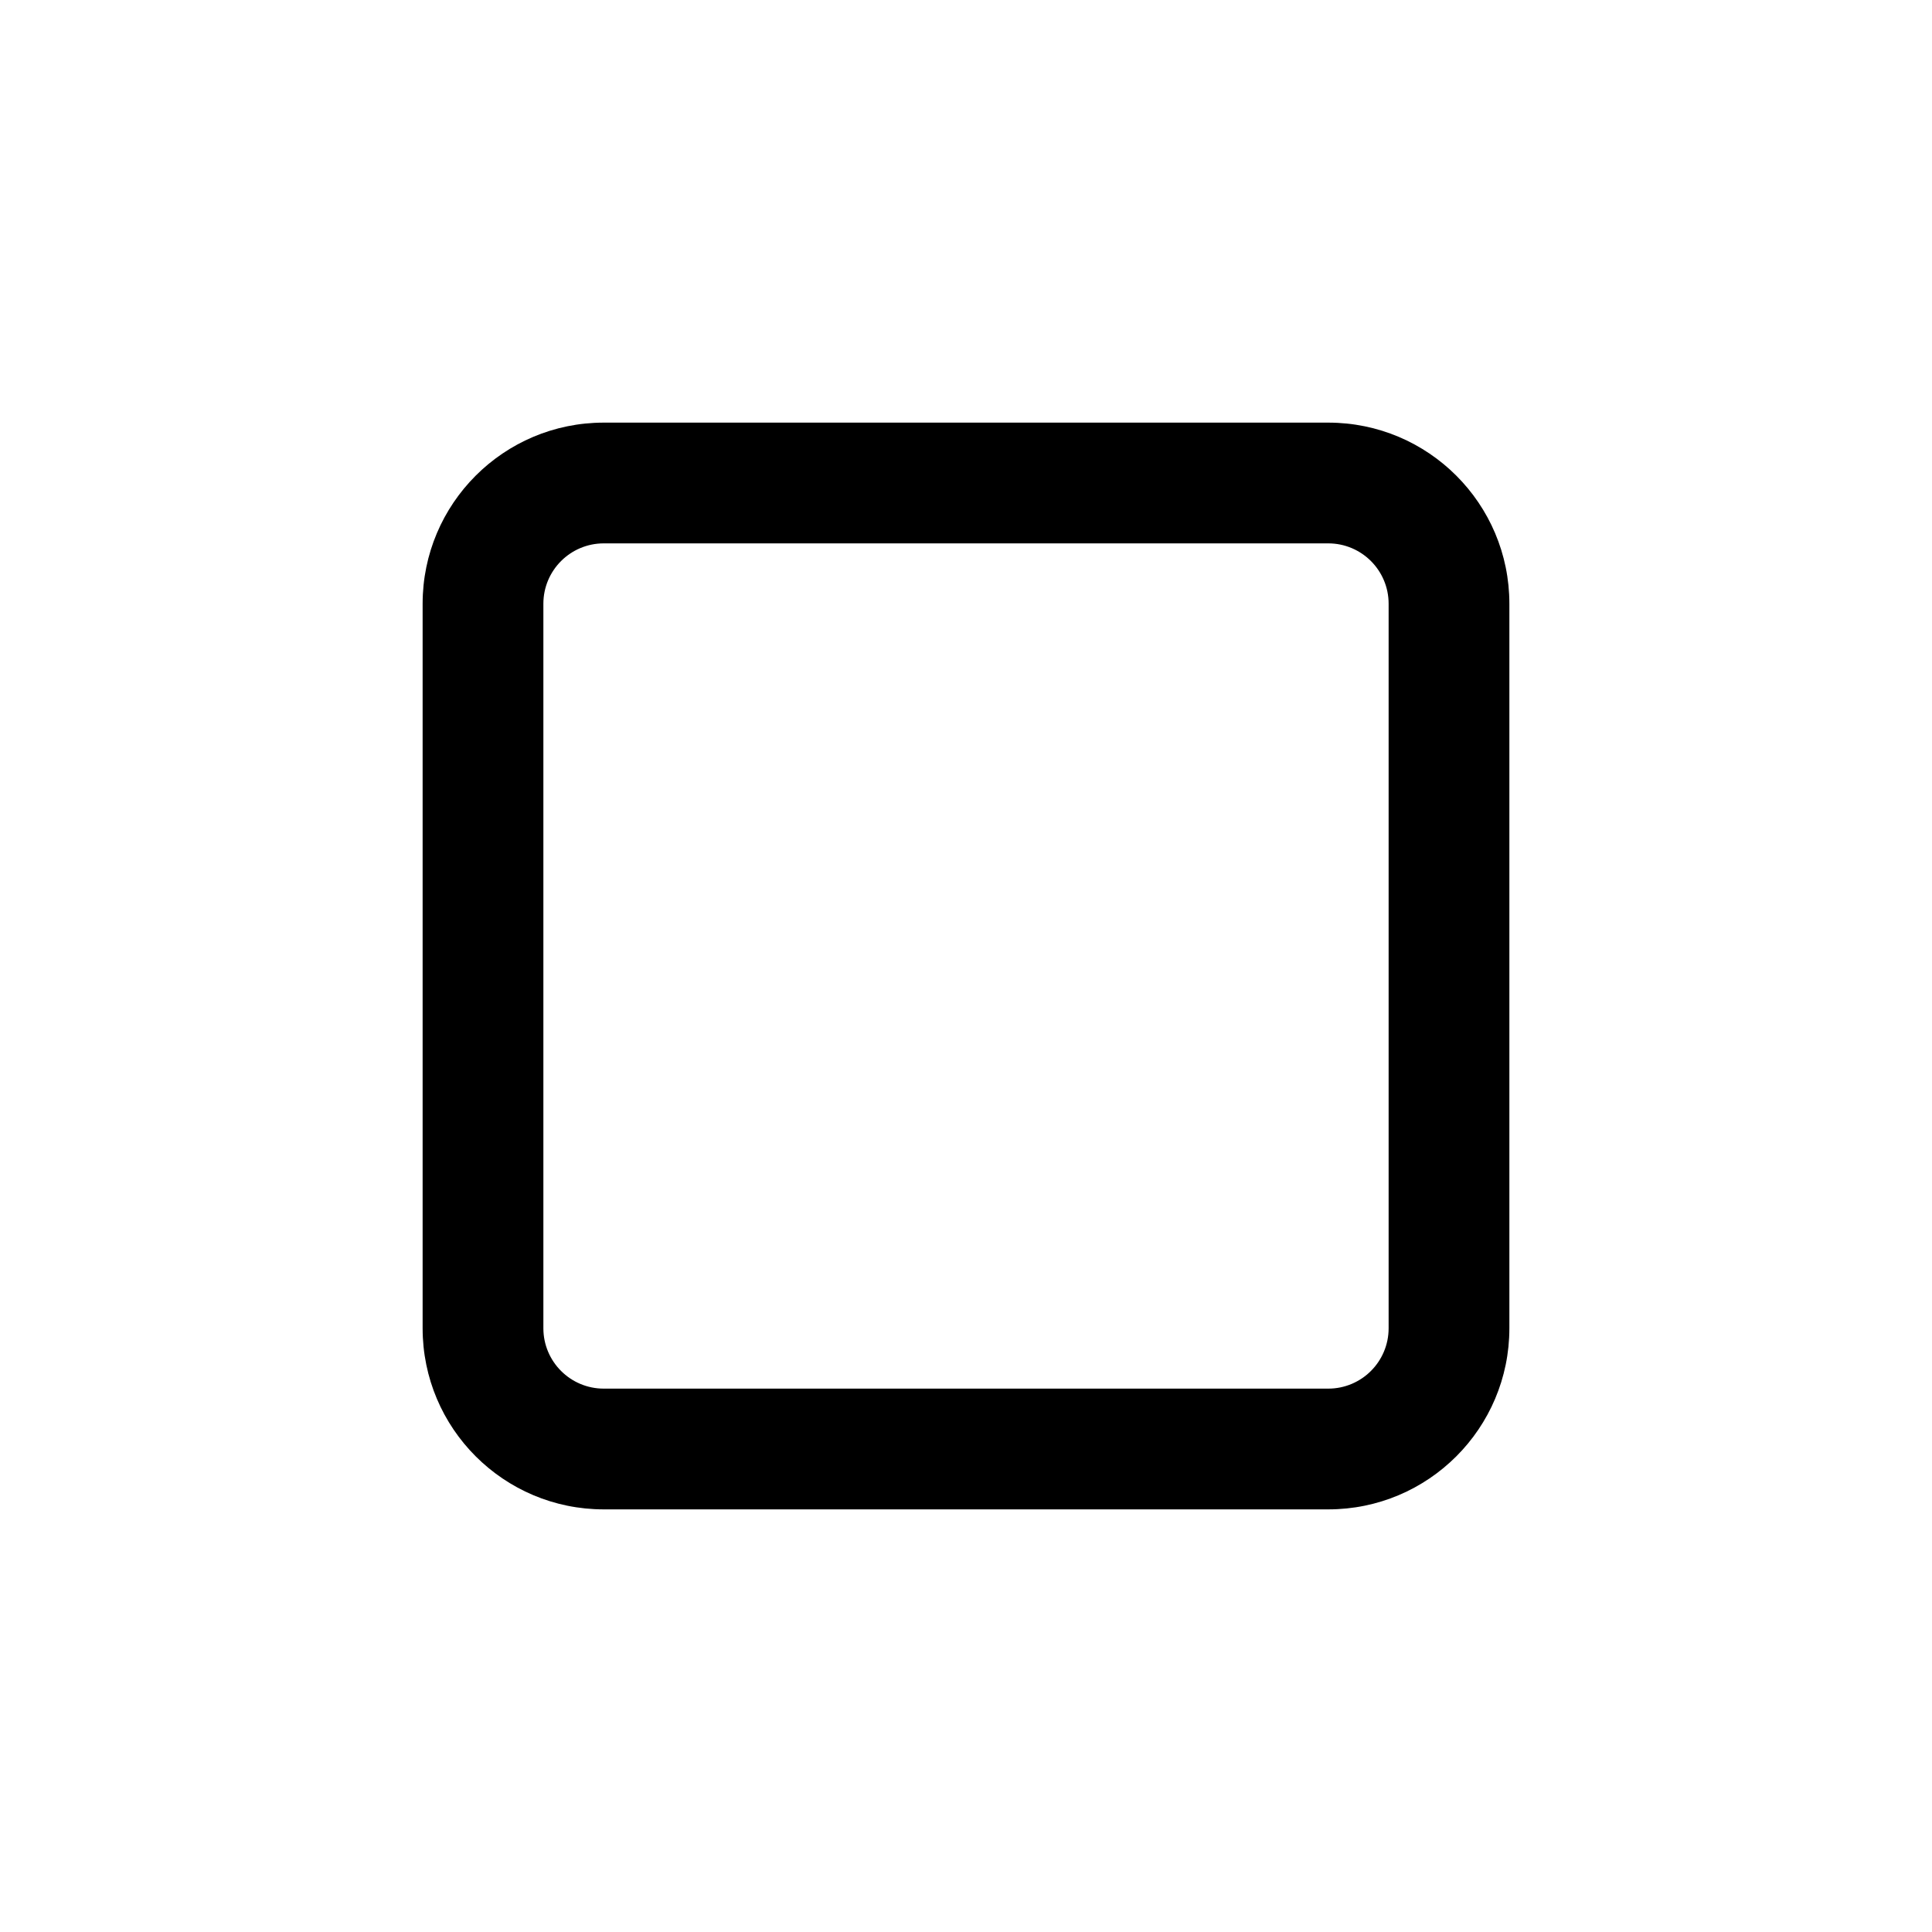
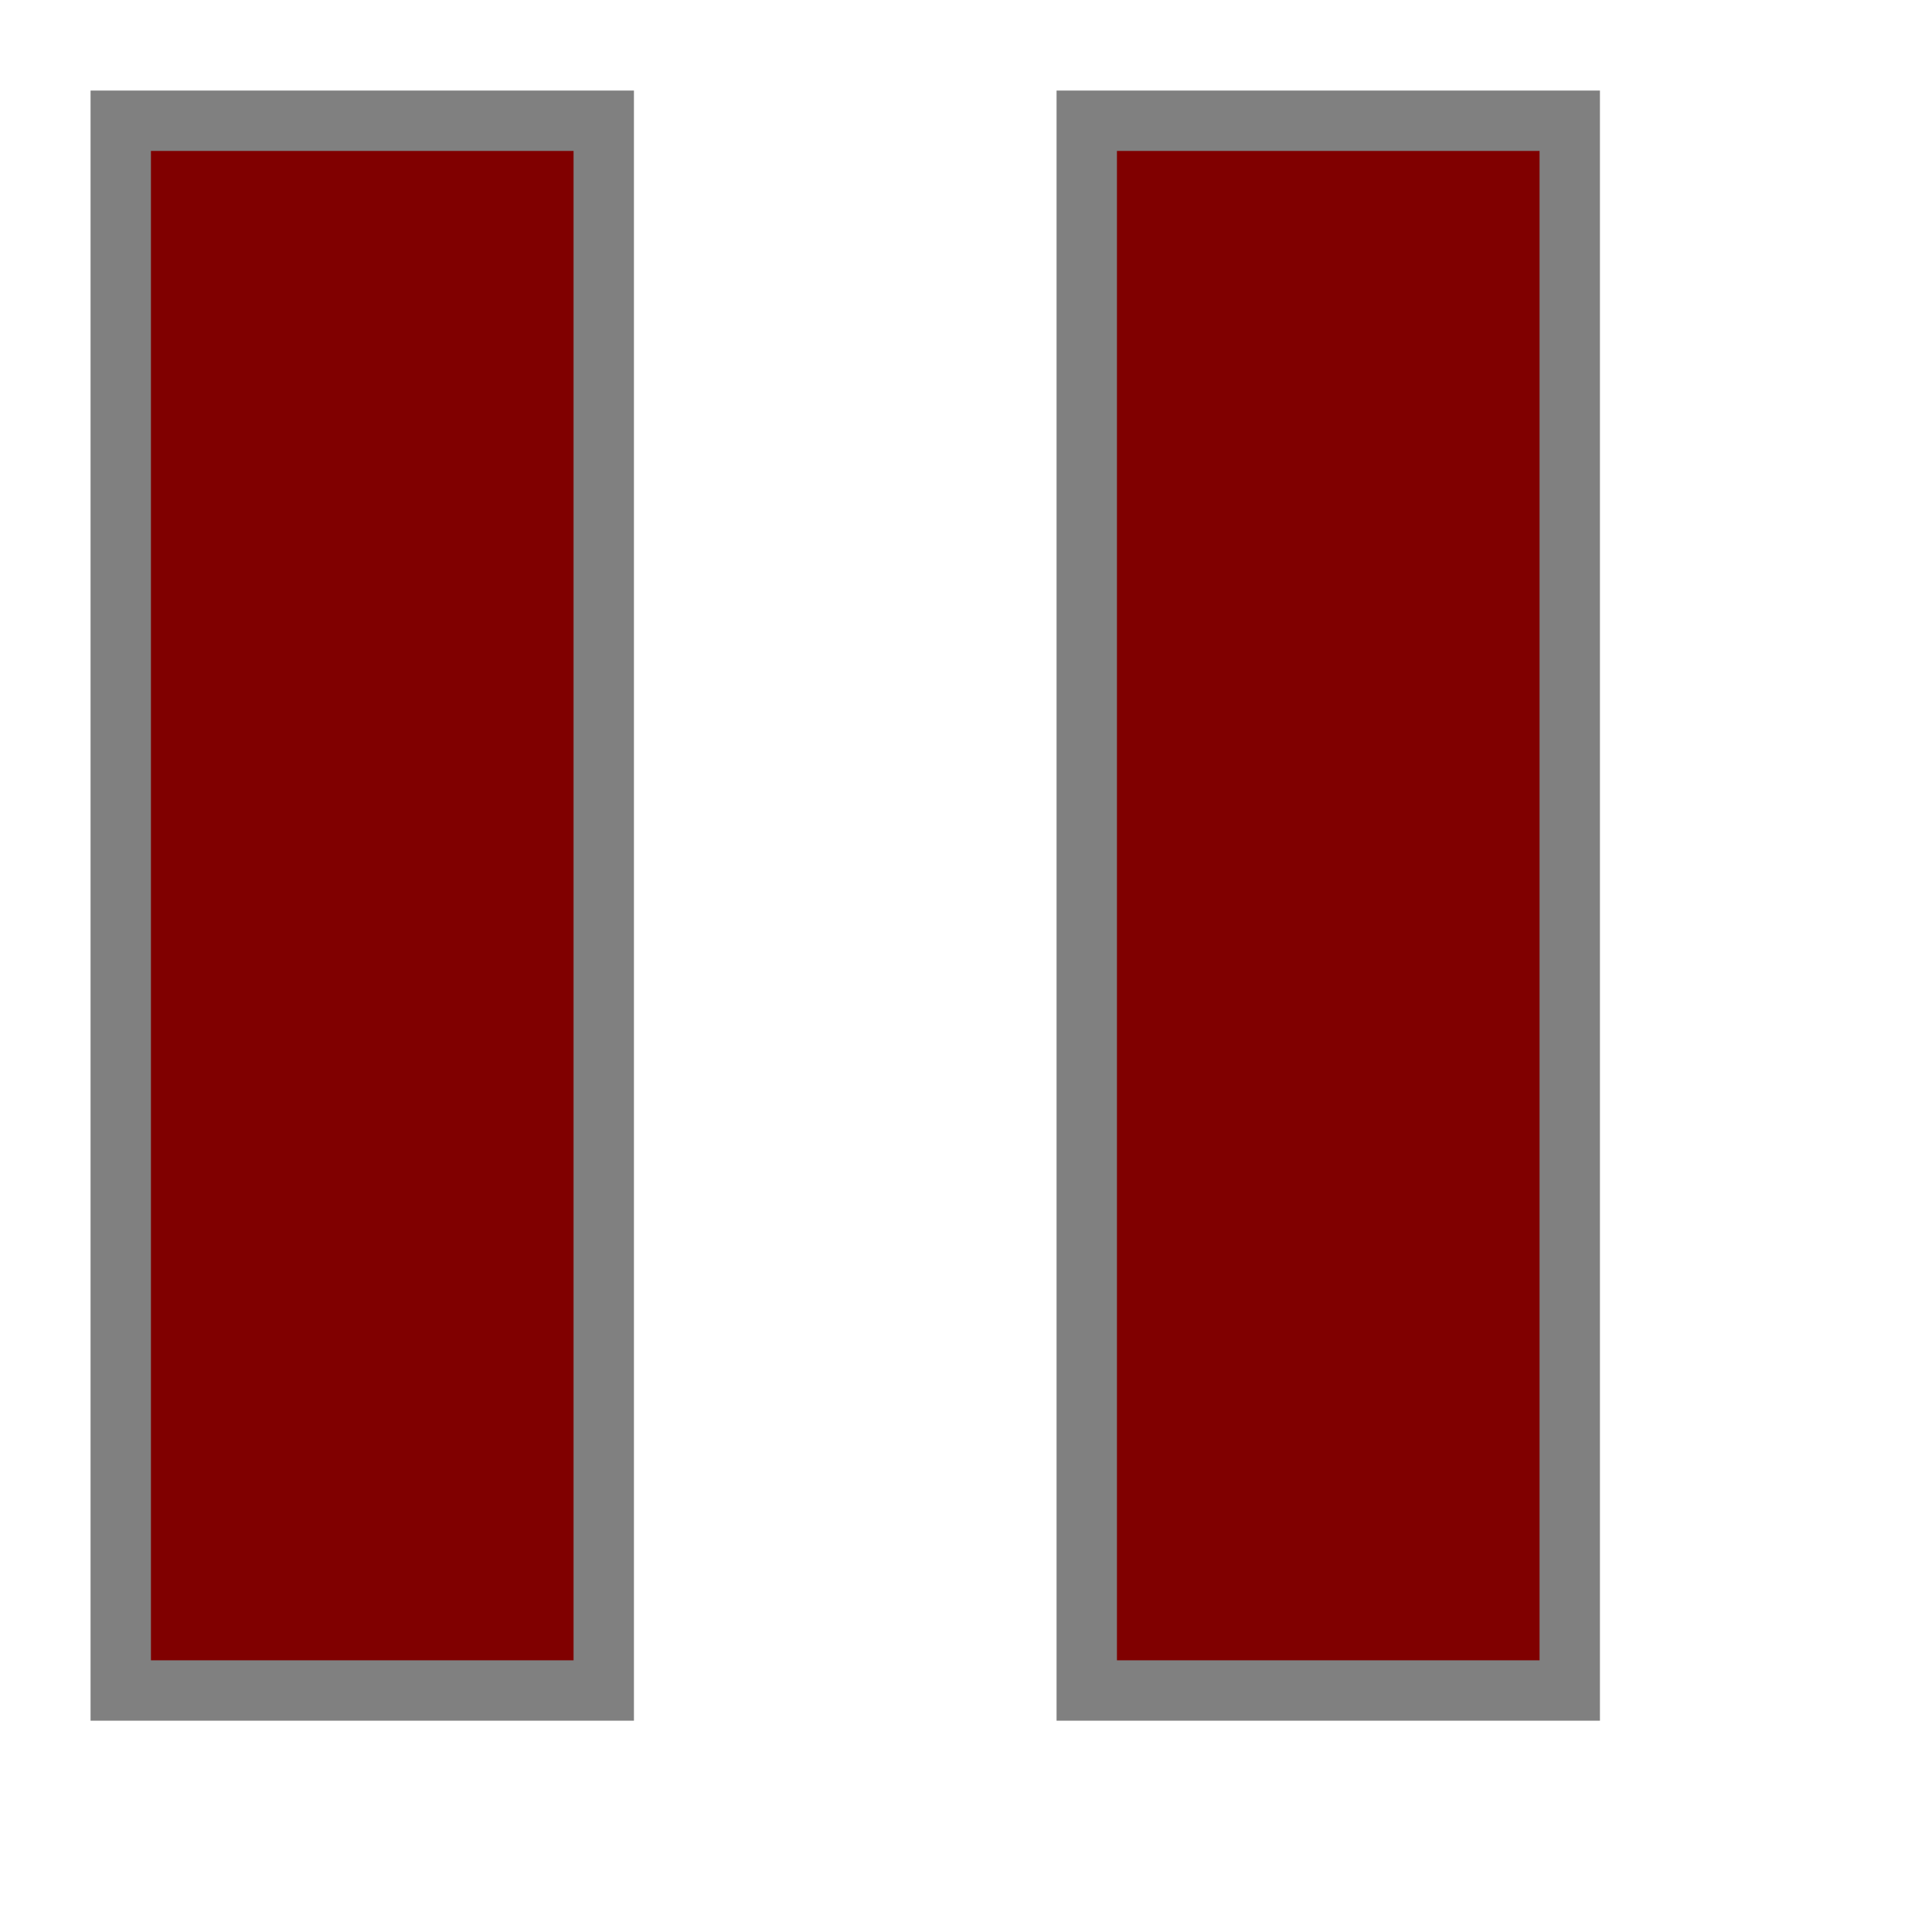
- <svg xmlns="http://www.w3.org/2000/svg" width="16" height="16" fill="currentColor" class="bi bi-stop" viewBox="0 0 16 16">
-   <path d="M3.5 5A1.5 1.5 0 0 1 5 3.5h6A1.5 1.5 0 0 1 12.5 5v6a1.5 1.5 0 0 1-1.5 1.5H5A1.5 1.5 0 0 1 3.5 11V5zM5 4.5a.5.5 0 0 0-.5.5v6a.5.5 0 0 0 .5.5h6a.5.5 0 0 0 .5-.5V5a.5.5 0 0 0-.5-.5H5z" />
+ <svg xmlns="http://www.w3.org/2000/svg" width="32px" height="32px" viewBox="0 0 32 32" preserveAspectRatio="xMinYMin meet">
+   <rect id="svgEditorBackground" x="0" y="0" width="32" height="32" style="fill: none; stroke: none;" />
+   <rect x="2.00" y="2.00" style="fill:maroon;stroke:grey;stroke-width:1px;" id="e5_rectangle" width="8" height="26" />
+   <rect x="18" y="2" style="fill:maroon;stroke:grey;stroke-width:1px;" id="e6_rectangle" width="8" height="26" />
</svg>
